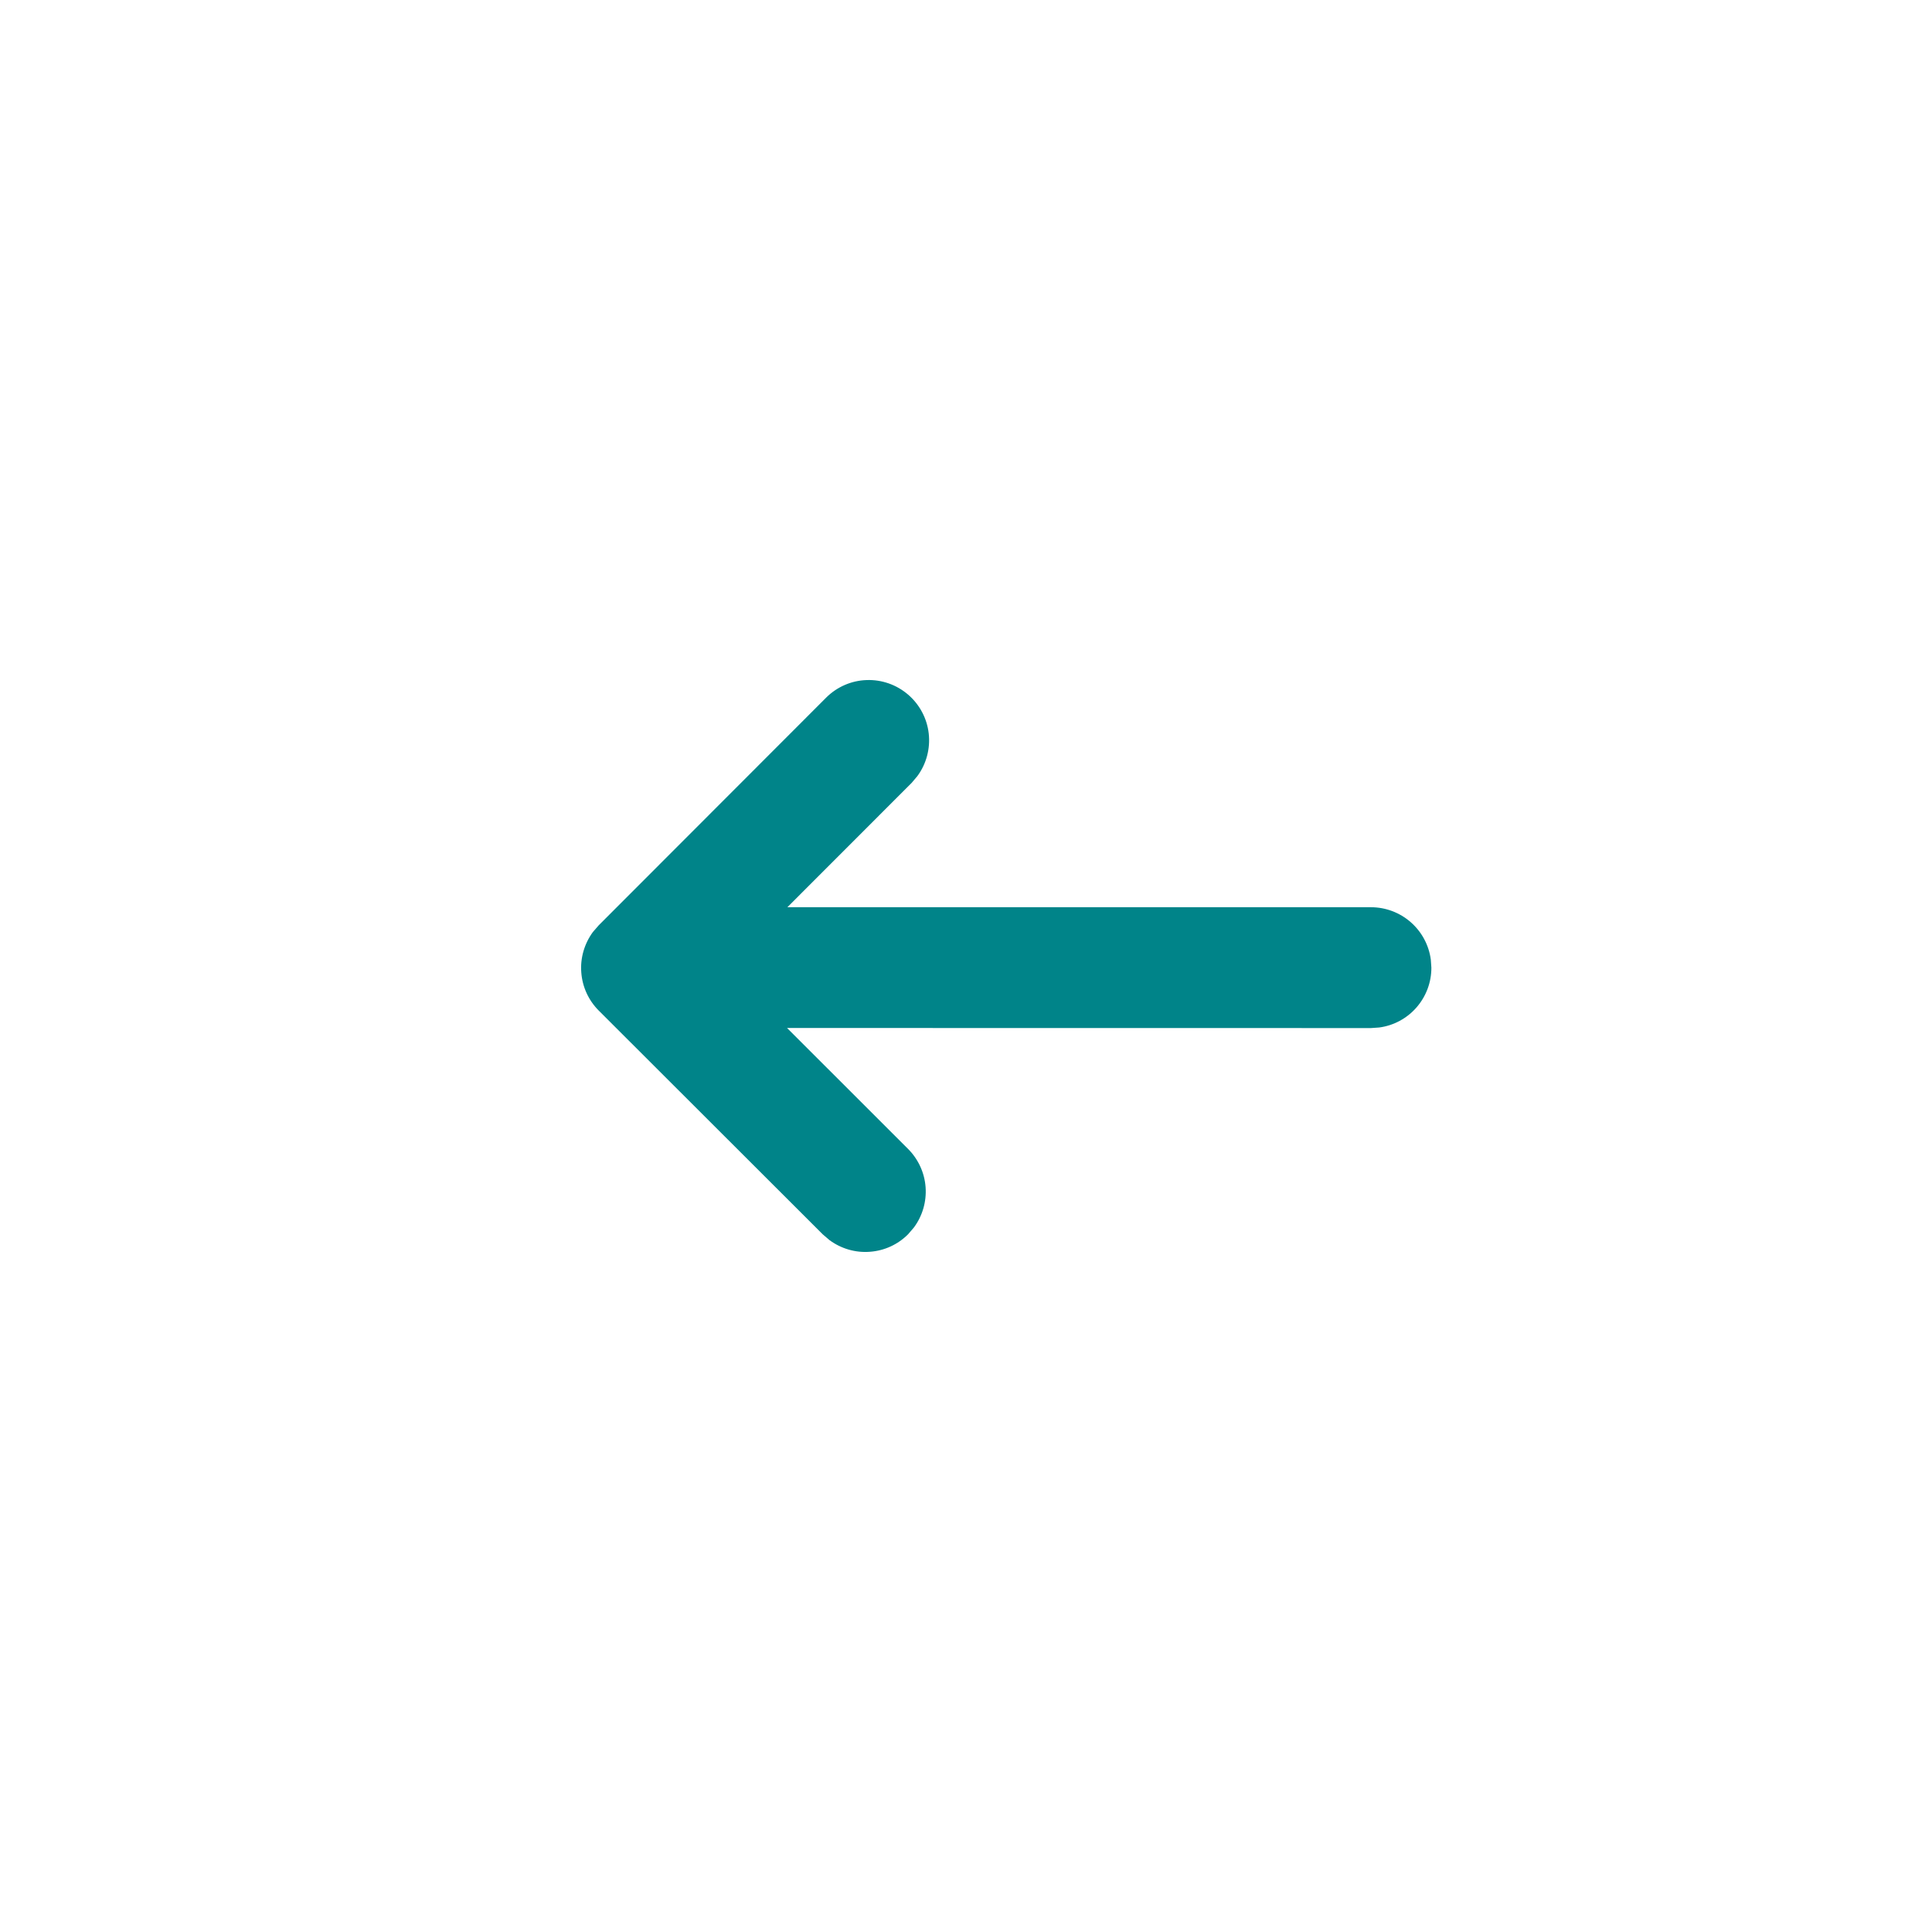
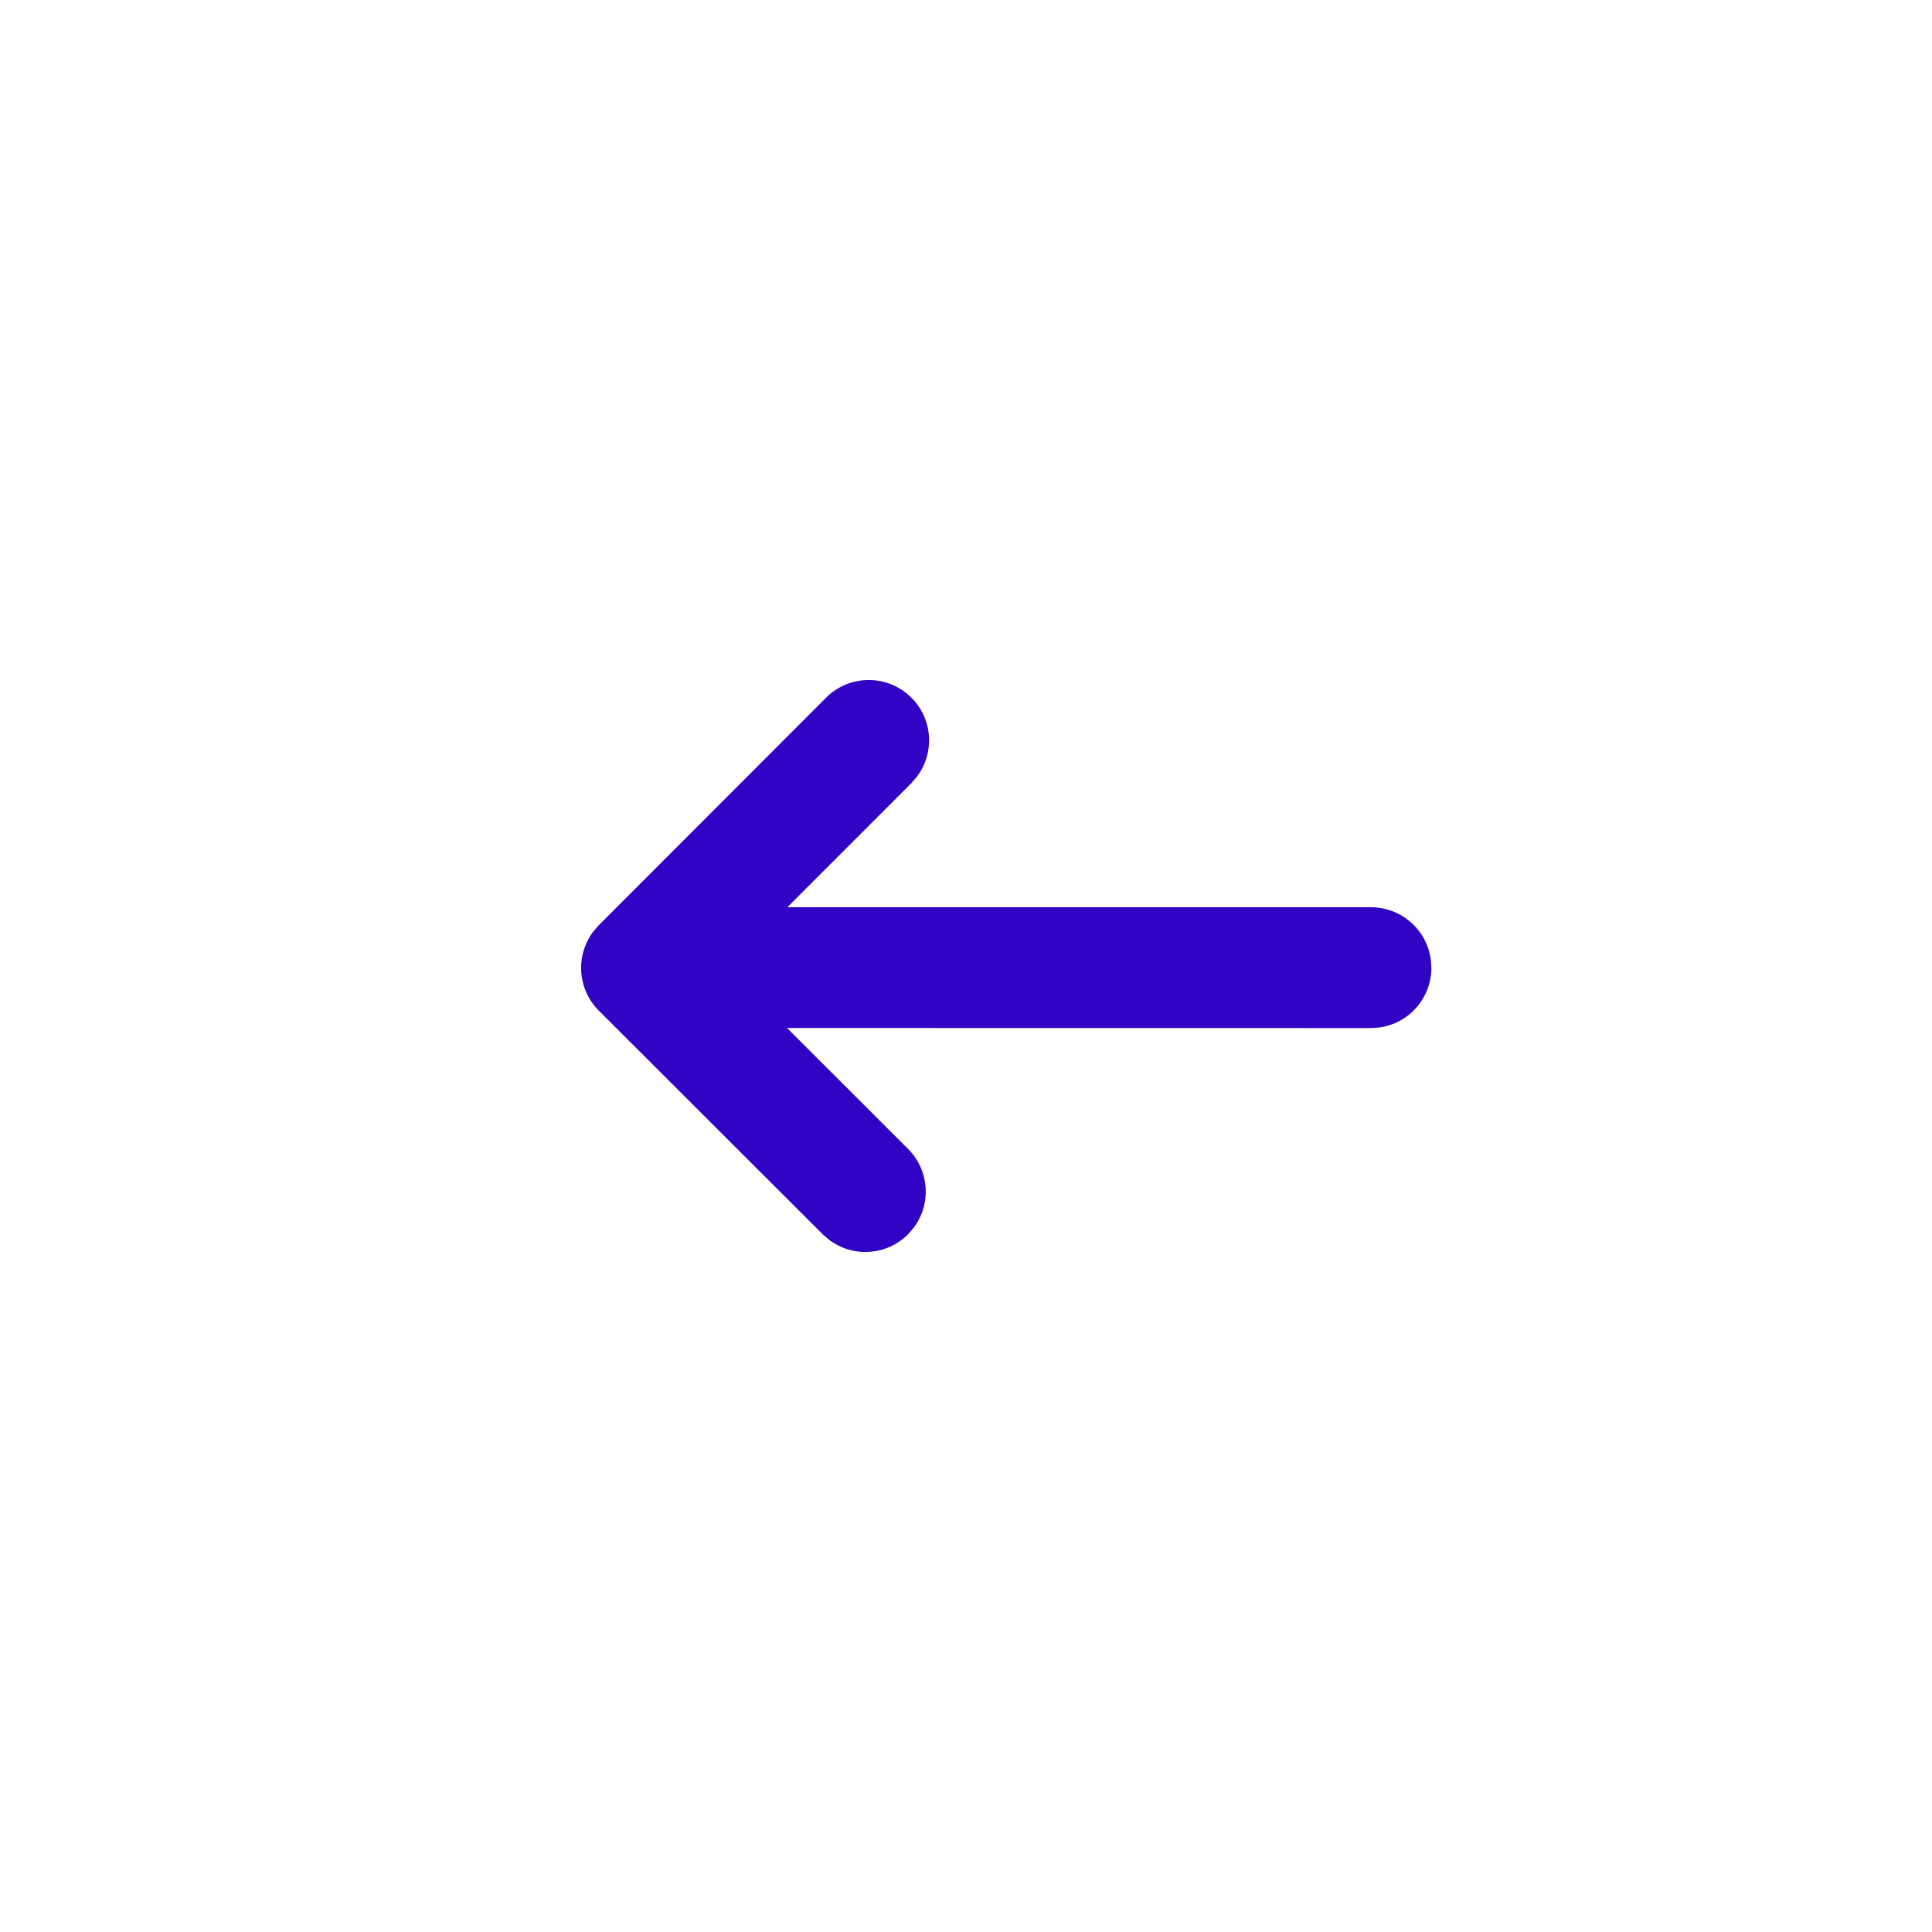
<svg xmlns="http://www.w3.org/2000/svg" id="interface/arrow-left" viewBox="0 0 24 24" fill="none">
-   <path d="M17.774 11.92L17.781 12.02C17.782 12.202 17.716 12.377 17.597 12.514C17.478 12.651 17.313 12.74 17.133 12.764L17.031 12.771L9.777 12.77L11.28 14.272C11.407 14.399 11.485 14.568 11.498 14.747C11.511 14.926 11.46 15.104 11.353 15.248L11.281 15.332C11.154 15.46 10.986 15.537 10.806 15.55C10.627 15.564 10.449 15.512 10.304 15.405L10.22 15.333L7.438 12.554C7.311 12.427 7.234 12.259 7.221 12.08C7.207 11.901 7.259 11.723 7.365 11.578L7.438 11.494L10.264 8.665C10.398 8.532 10.577 8.454 10.765 8.448C10.954 8.441 11.138 8.506 11.281 8.629C11.424 8.752 11.516 8.925 11.537 9.112C11.558 9.3 11.508 9.489 11.396 9.641L11.325 9.725L9.781 11.27H17.031C17.213 11.27 17.388 11.336 17.525 11.456C17.661 11.575 17.75 11.74 17.774 11.92Z" fill="#008489" />
+   <path d="M17.774 11.92L17.781 12.02C17.782 12.202 17.716 12.377 17.597 12.514C17.478 12.651 17.313 12.74 17.133 12.764L17.031 12.771L9.777 12.77L11.28 14.272C11.407 14.399 11.485 14.568 11.498 14.747C11.511 14.926 11.46 15.104 11.353 15.248L11.281 15.332C11.154 15.46 10.986 15.537 10.806 15.55C10.627 15.564 10.449 15.512 10.304 15.405L10.22 15.333L7.438 12.554C7.311 12.427 7.234 12.259 7.221 12.08C7.207 11.901 7.259 11.723 7.365 11.578L7.438 11.494L10.264 8.665C10.398 8.532 10.577 8.454 10.765 8.448C10.954 8.441 11.138 8.506 11.281 8.629C11.424 8.752 11.516 8.925 11.537 9.112C11.558 9.3 11.508 9.489 11.396 9.641L11.325 9.725L9.781 11.27H17.031C17.213 11.27 17.388 11.336 17.525 11.456C17.661 11.575 17.75 11.74 17.774 11.92Z" fill="#3203C5" />
</svg>
